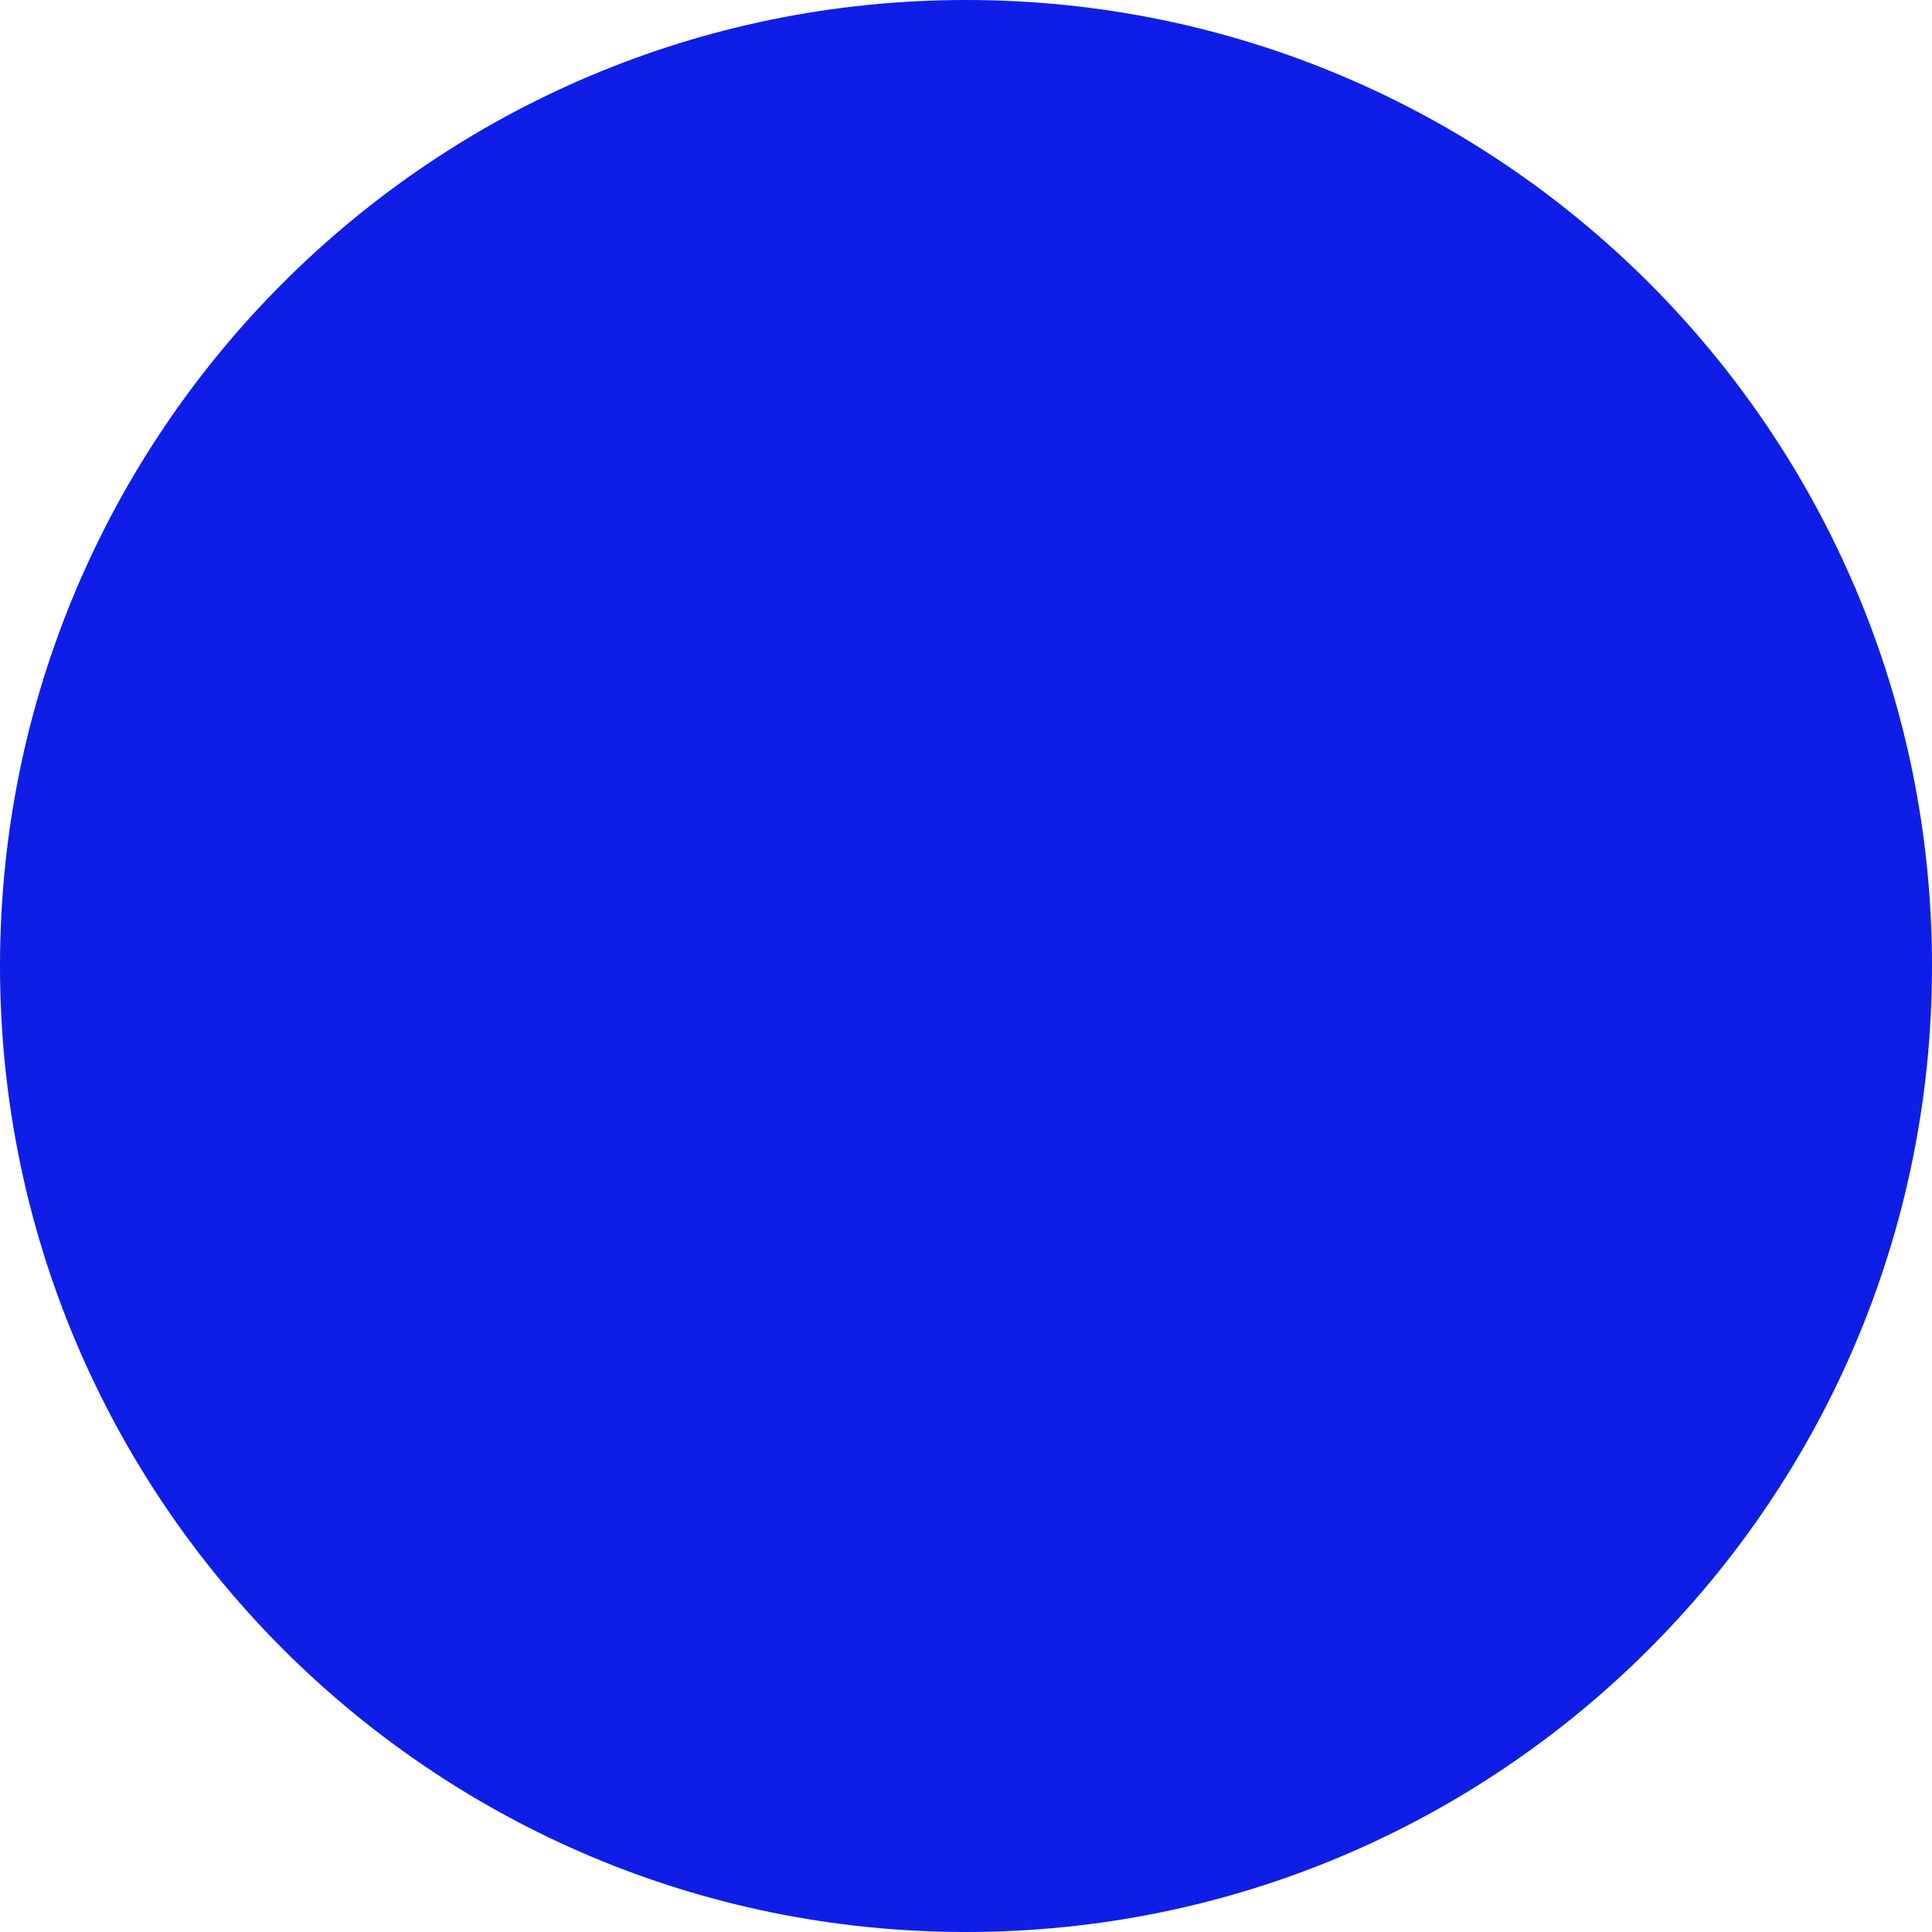
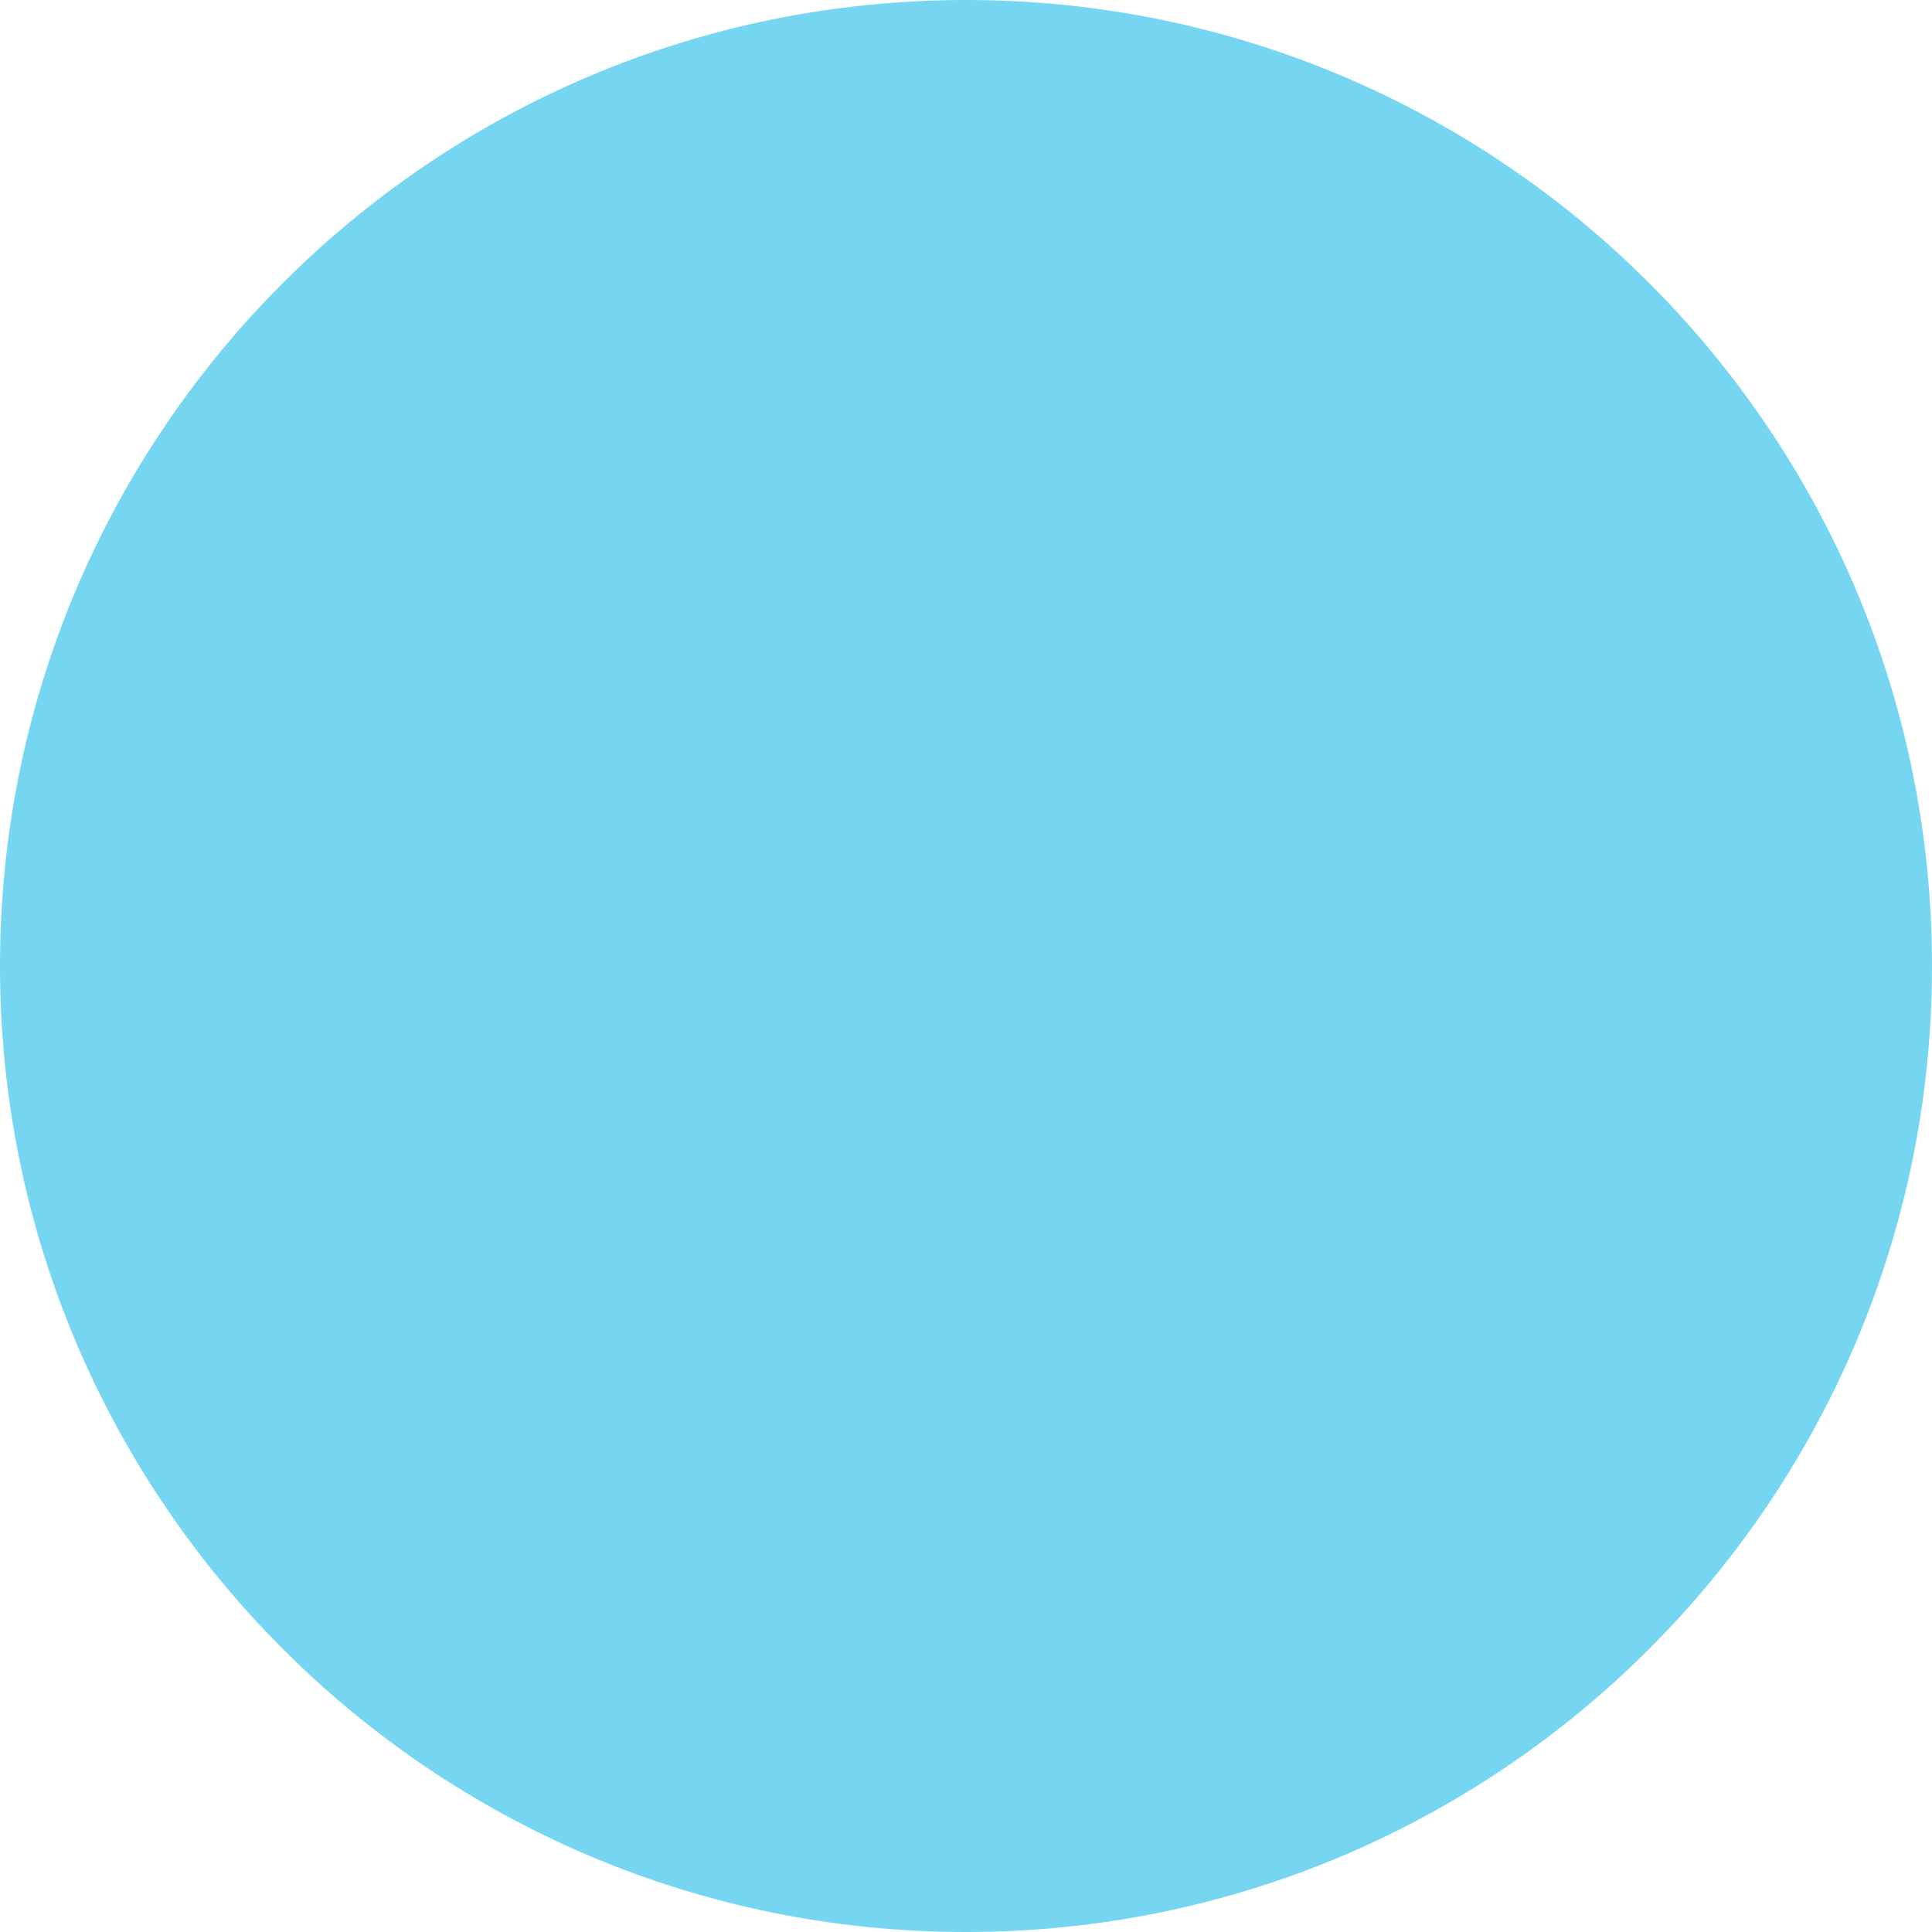
<svg xmlns="http://www.w3.org/2000/svg" width="72px" height="72px" viewBox="0 0 72 72" version="1.1">
  <defs />
  <g id="Page-1" stroke="none" stroke-width="1" fill="none" fill-rule="evenodd">
-     <circle id="Oval" fill="#0f1ee7" cx="36" cy="36" r="36" />
+     <circle id="Oval" fill="#76d6f2" cx="36" cy="36" r="36" />
  </g>
</svg>
